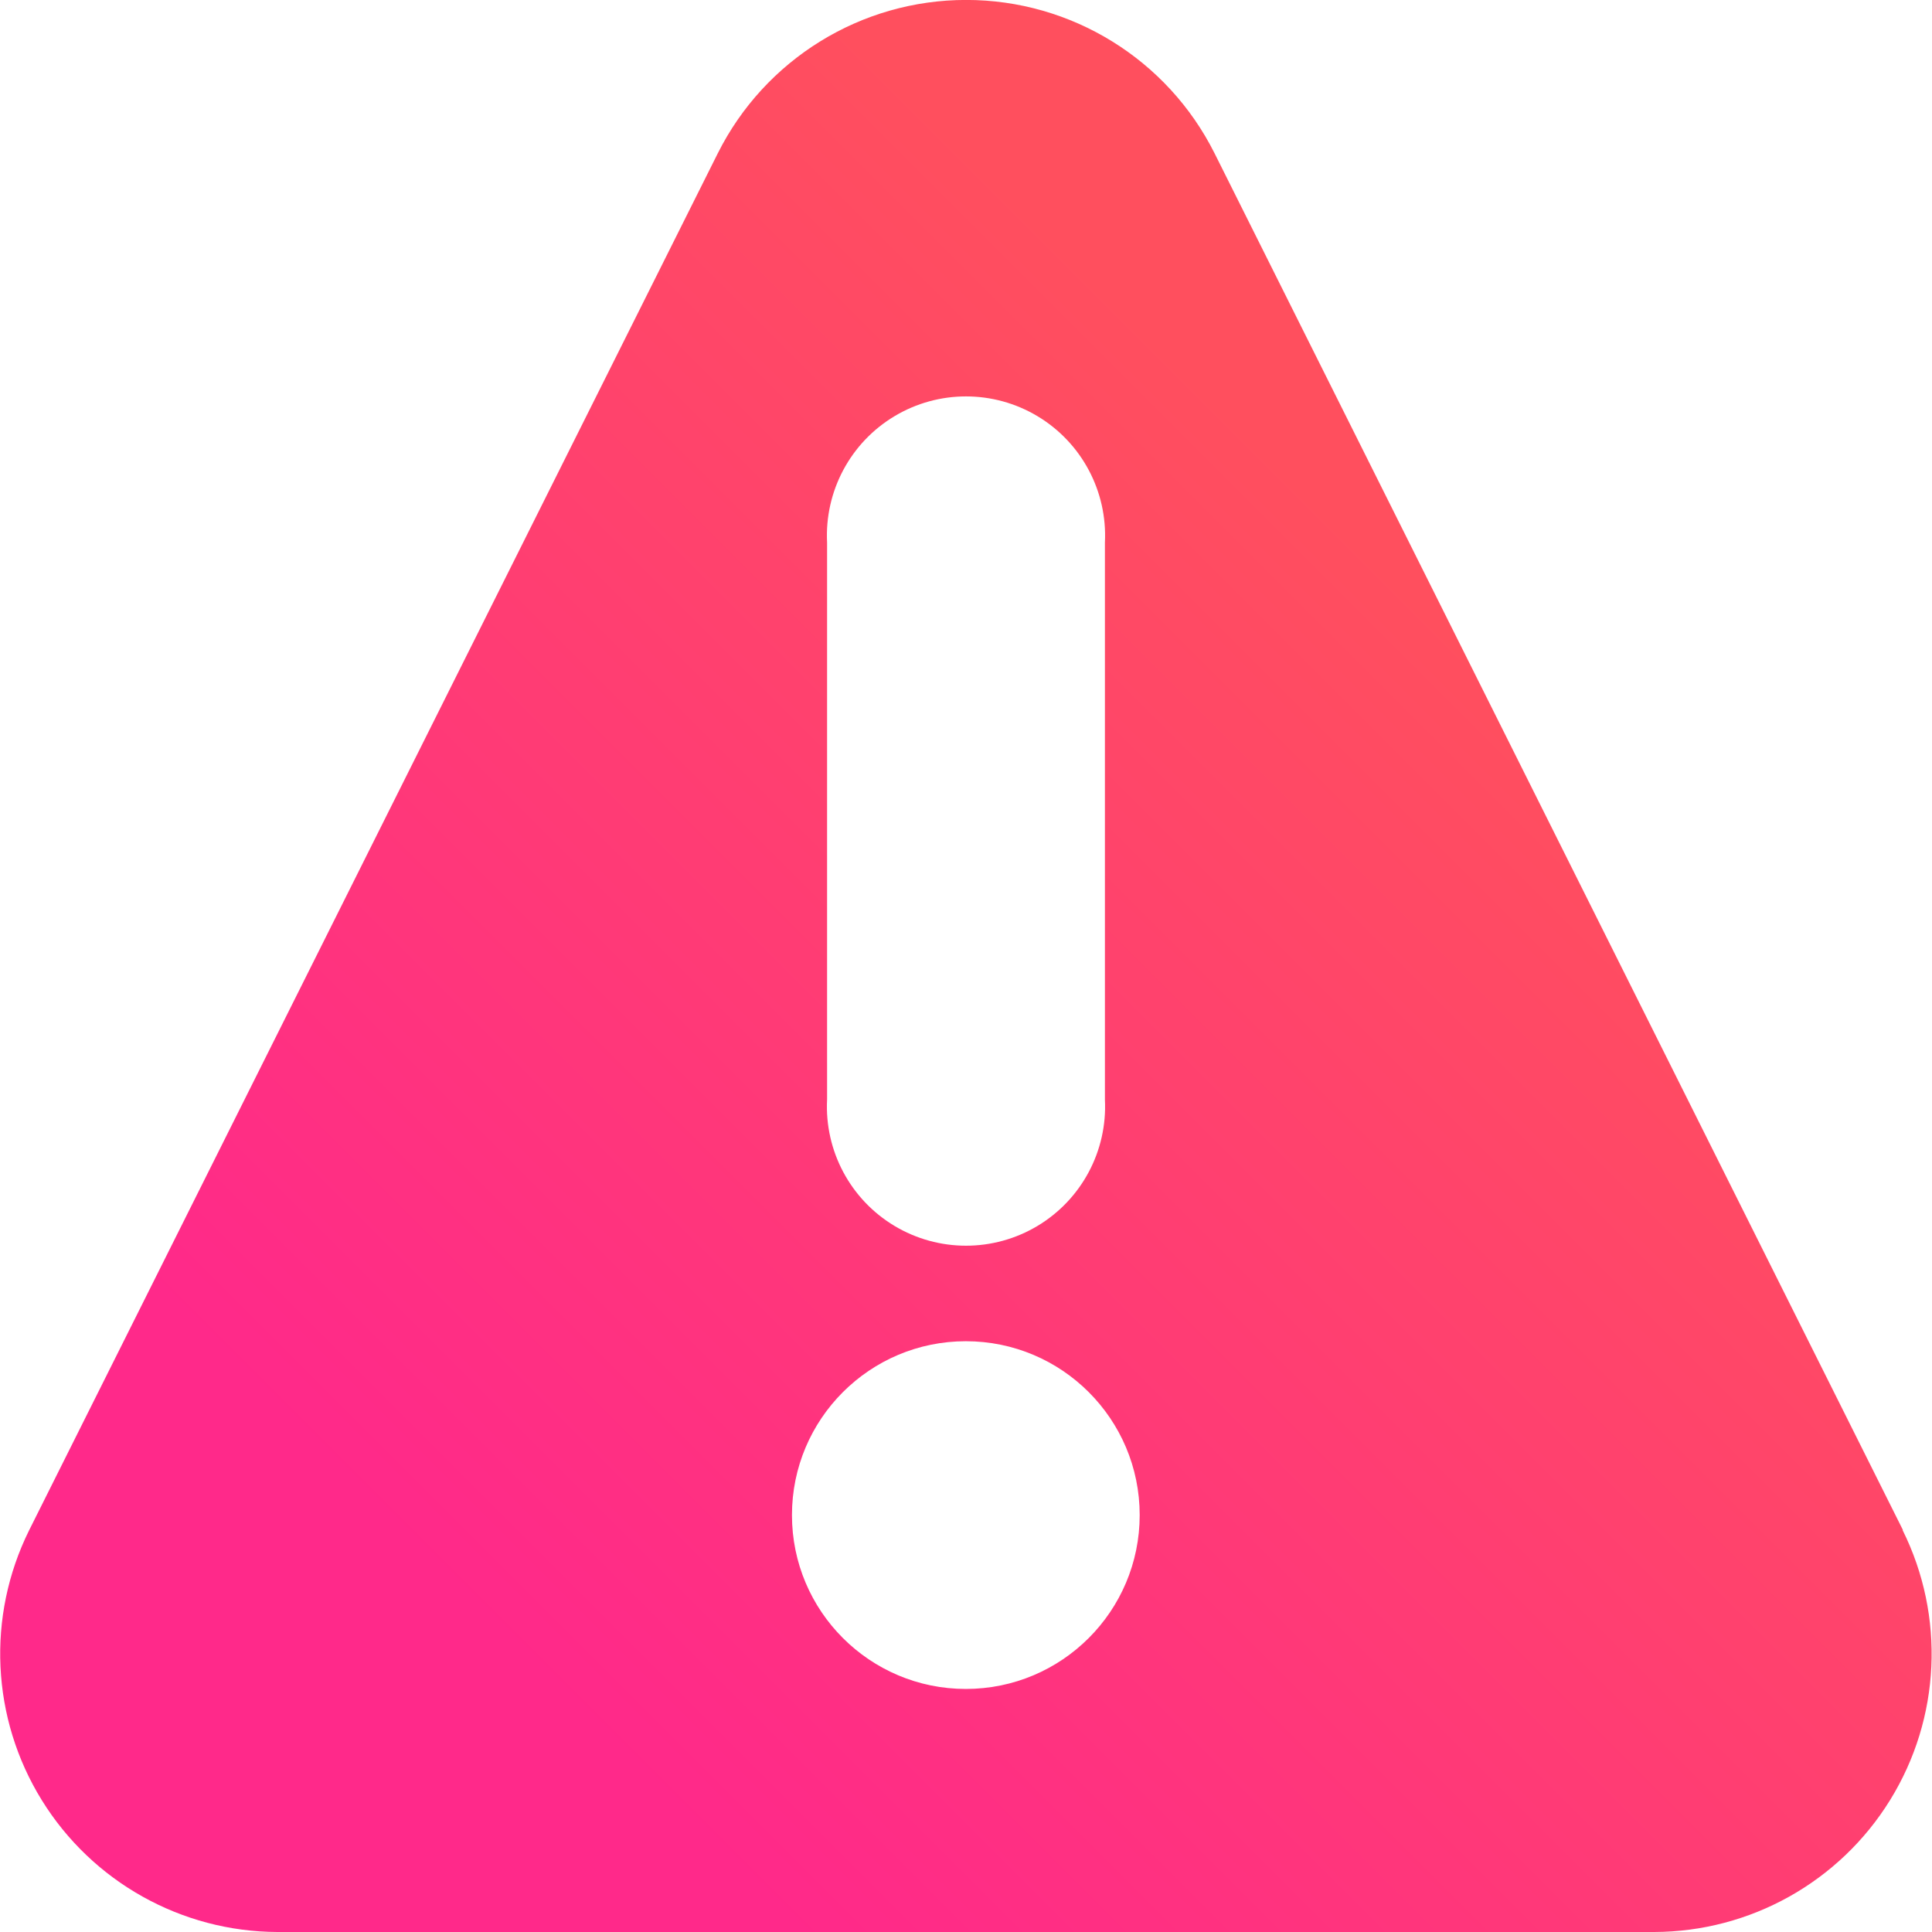
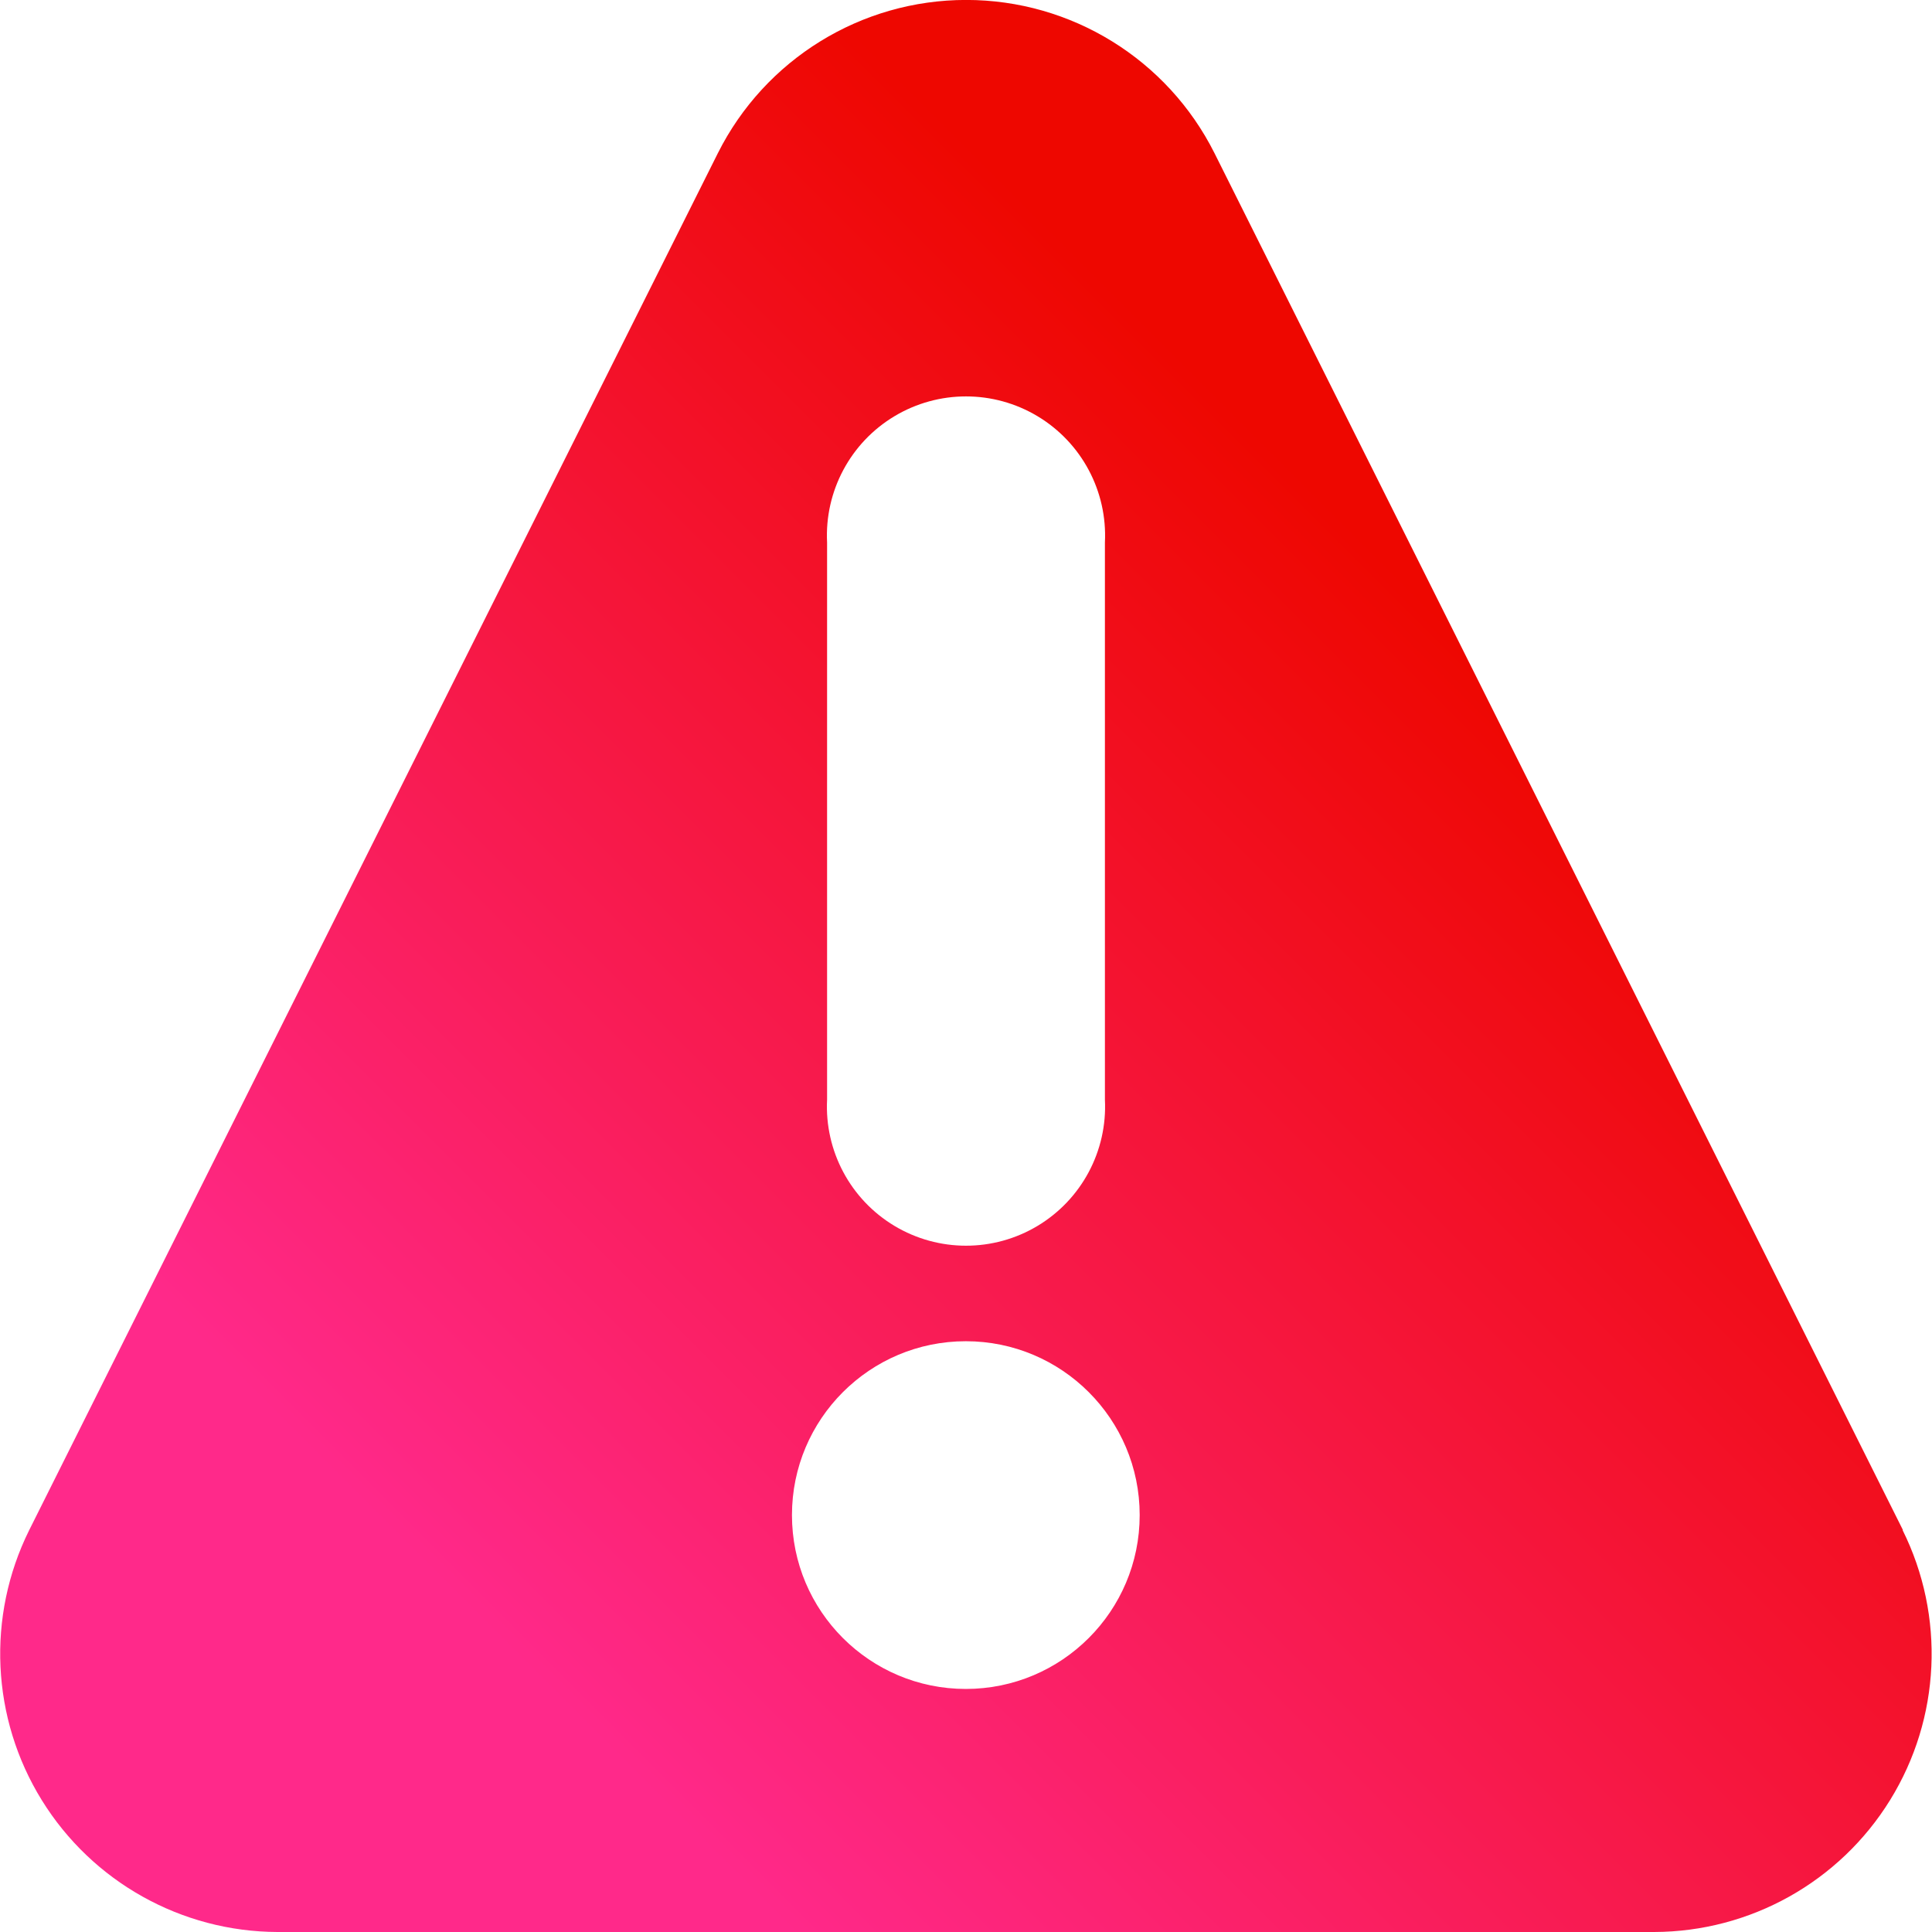
<svg xmlns="http://www.w3.org/2000/svg" id="b331bae9-9dde-46f5-8a19-b4a11b7f5a44" data-name="Layer 1" viewBox="0 0 54.44 54.45">
  <defs>
    <linearGradient id="1ece75d2-7b80-4fa9-97b3-bfbc9a891d8d" x1="7.14" y1="-1.01" x2="47.31" y2="39.16" gradientTransform="matrix(1, 0, 0, -1, 0, 56)" gradientUnits="userSpaceOnUse">
      <stop offset="0.22" stop-color="#ff298a" />
-       <stop offset="0.91" stop-color="#ff4f5e" />
+       <stop offset="0.91" stop-color="#ee0700" />
    </linearGradient>
  </defs>
  <g id="2da8ec7f-7a58-46fc-8f4d-ea4a208509cf" data-name="Layer 2">
    <g id="68275faf-f0f6-4c29-9fb0-927799e9271d" data-name="Layer 1-2">
      <path d="M53.63,43.13,34.23,4.33a7.83,7.83,0,0,0-14,0L.82,43.14a7.84,7.84,0,0,0,7,11.32h38.8a7.84,7.84,0,0,0,7-11.33ZM23.31,15.3a3.92,3.92,0,1,1,7.83,0V31a3.92,3.92,0,1,1-7.83,0Zm3.91,32.31a4.9,4.9,0,1,1,4.9-4.9,4.9,4.9,0,0,1-4.9,4.9Z" transform="translate(0 -0.01)" fill="url(#1ece75d2-7b80-4fa9-97b3-bfbc9a891d8d)" />
    </g>
  </g>
</svg>
